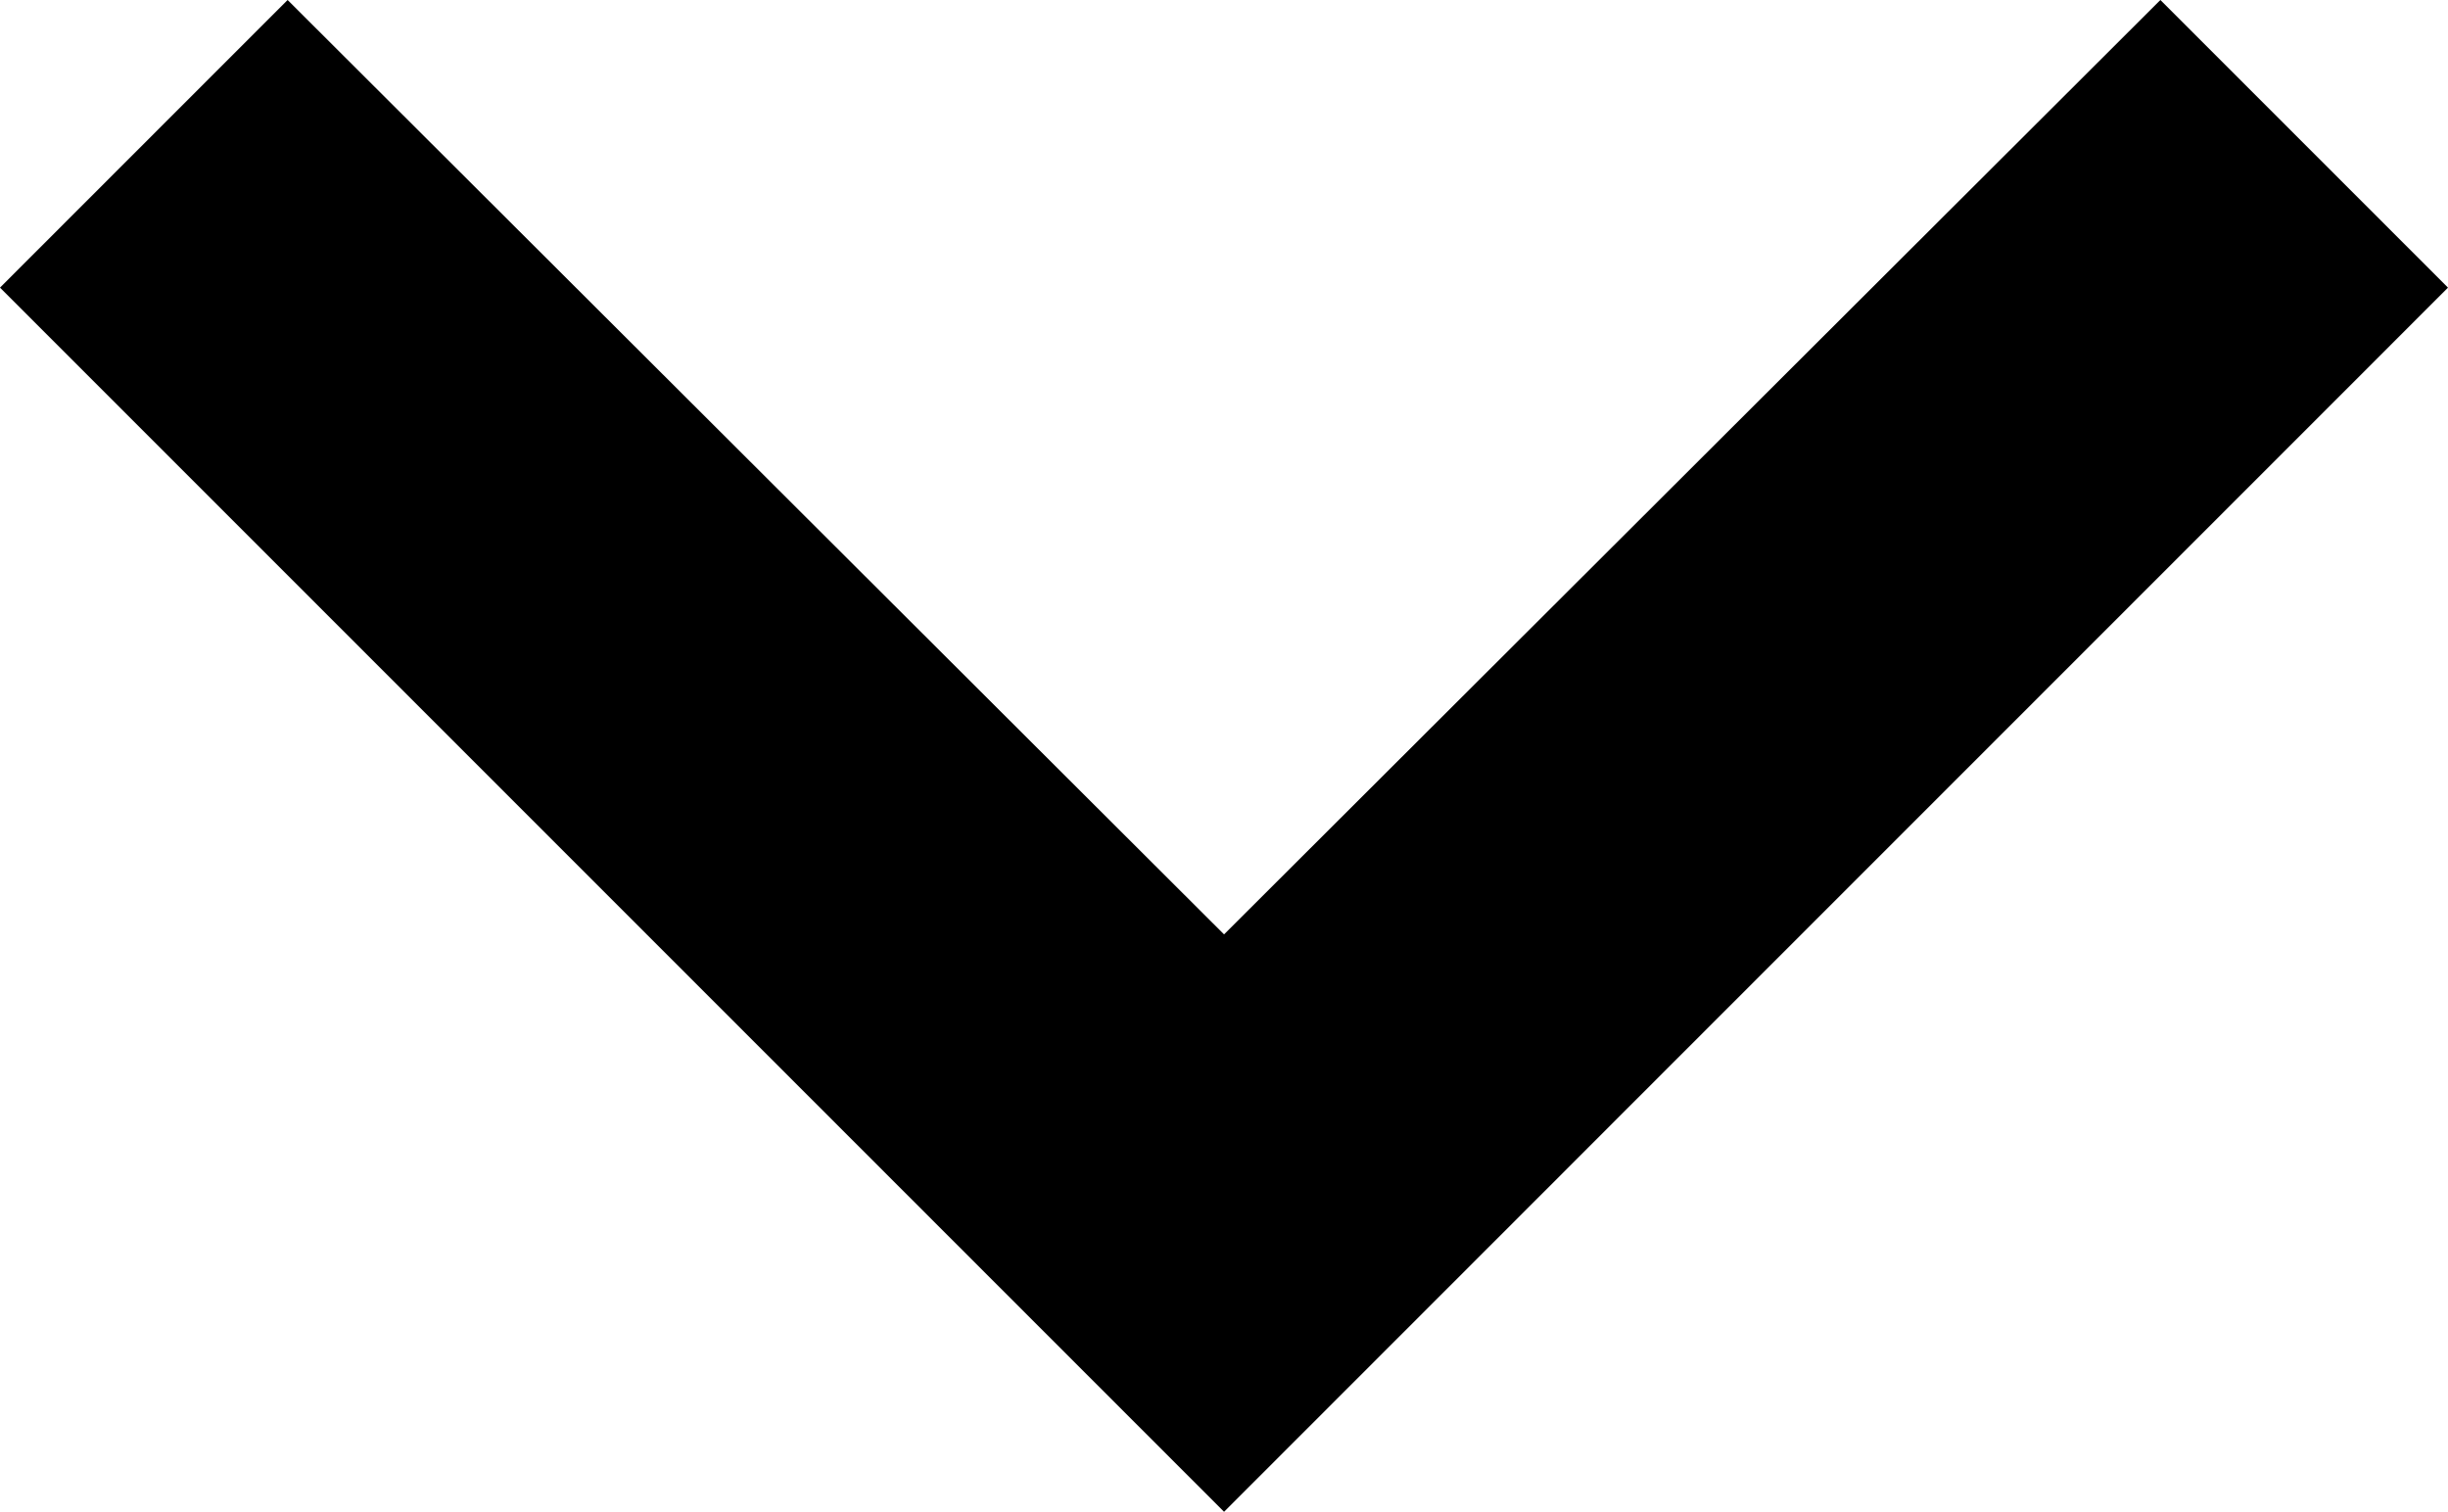
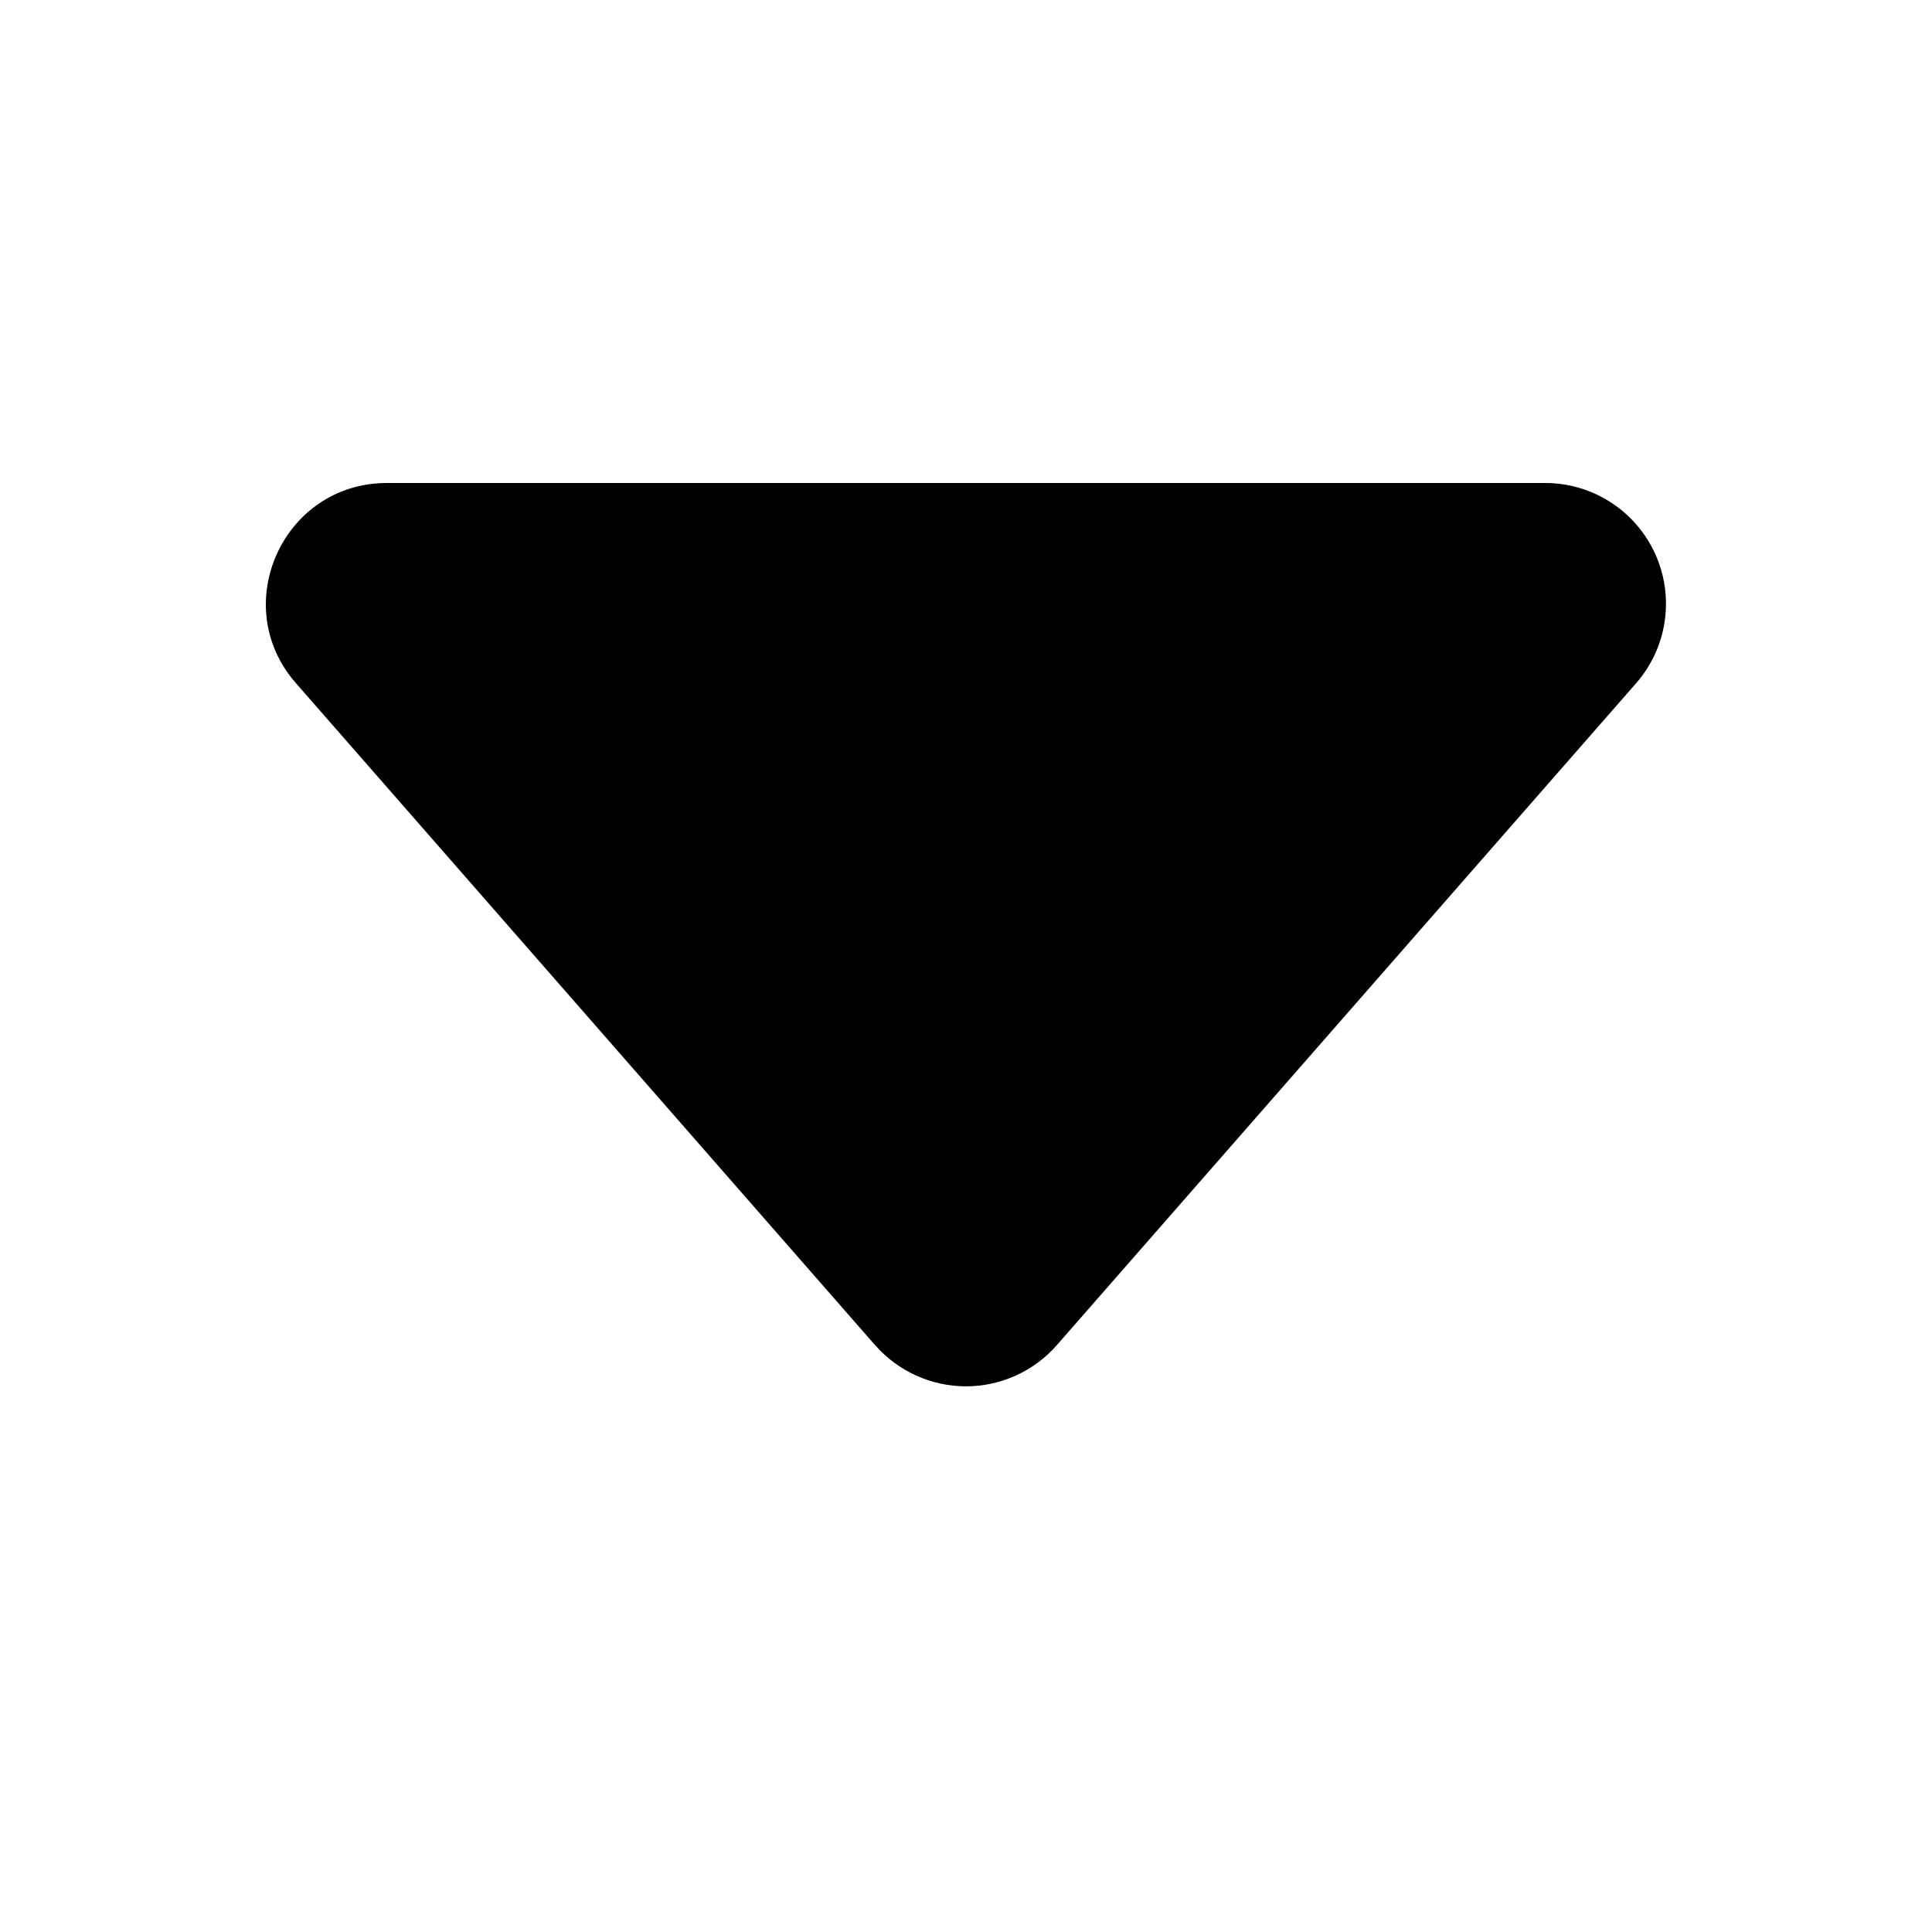
- <svg xmlns="http://www.w3.org/2000/svg" width="24.291" height="15" viewBox="0 0 24.291 15" version="1.1" id="svg6">
-   <defs id="defs10" />
-   <path d="M 21.437,0 12.146,9.271 2.854,0 0,2.854 12.146,15 24.291,2.854 Z" id="path2" style="stroke-width:2.024" />
+ <svg xmlns="http://www.w3.org/2000/svg" width="1em" height="1em" viewBox="0 0 16 16" class="bi bi-caret-down-fill" fill="currentColor">
+   <path d="M7.247 11.14L2.451 5.658C1.885 5.013 2.345 4 3.204 4h9.592a1 1 0 0 1 .753 1.659l-4.796 5.48a1 1 0 0 1-1.506 0z" />
</svg>
